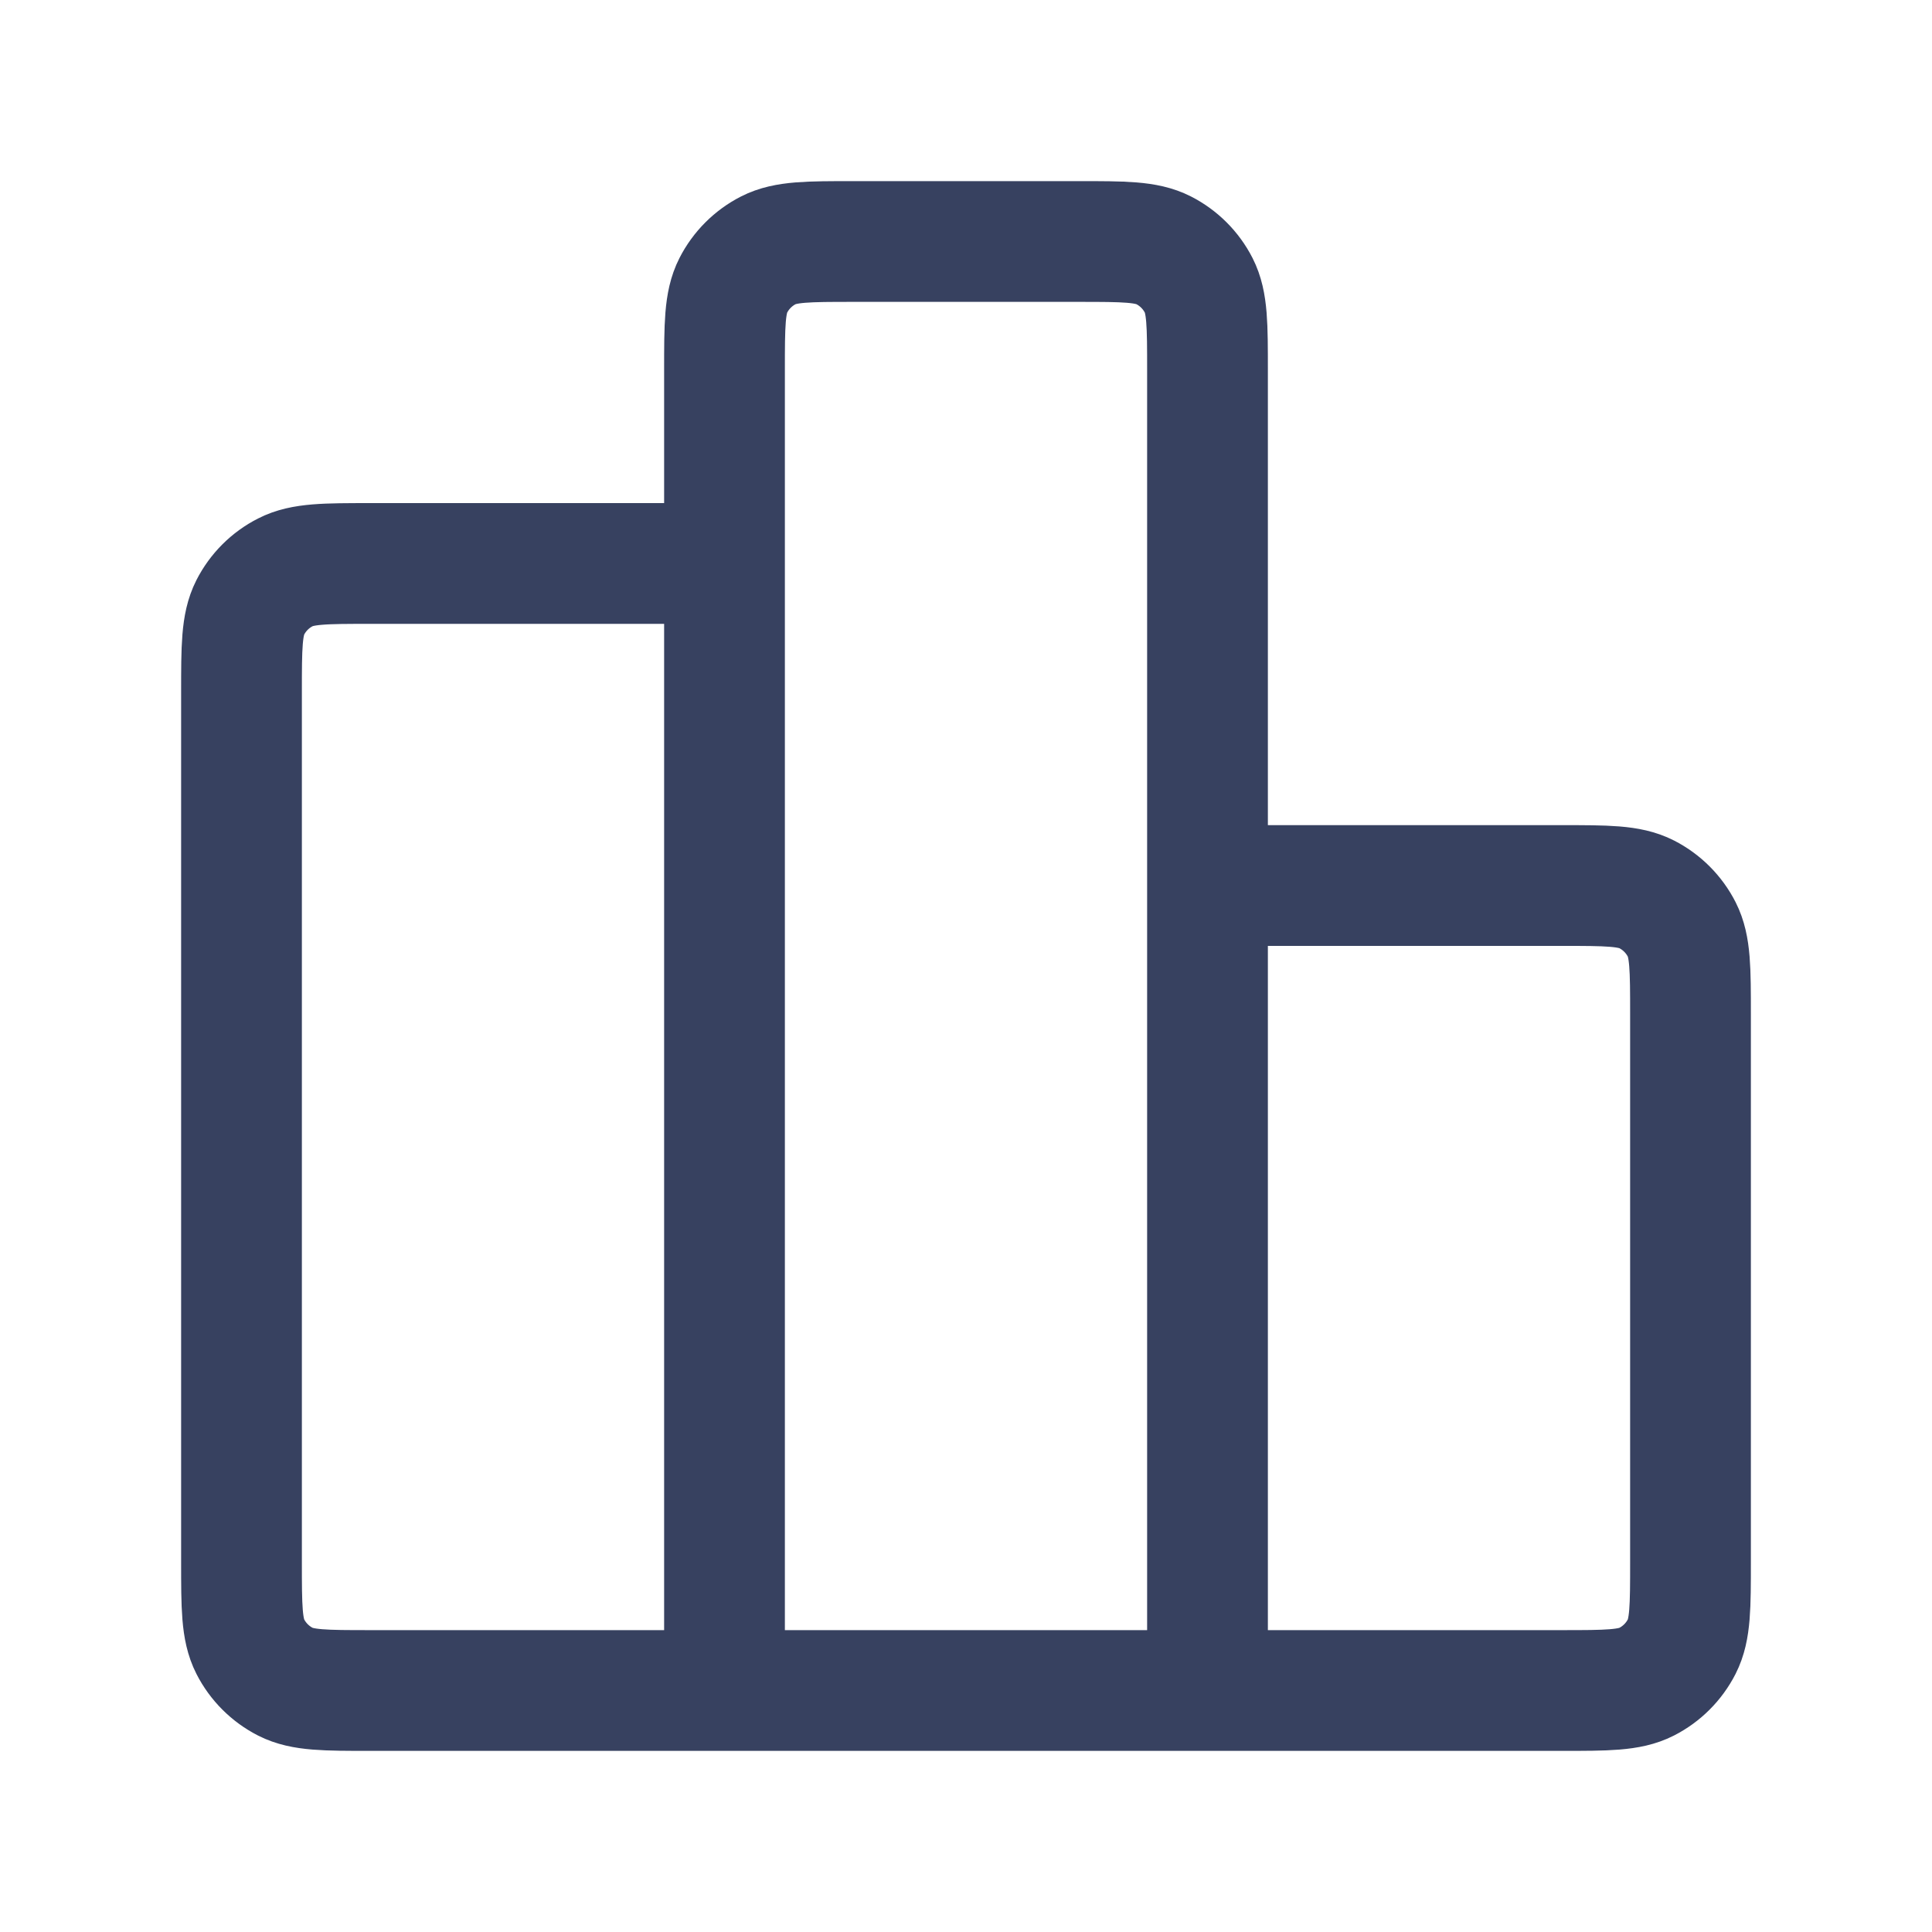
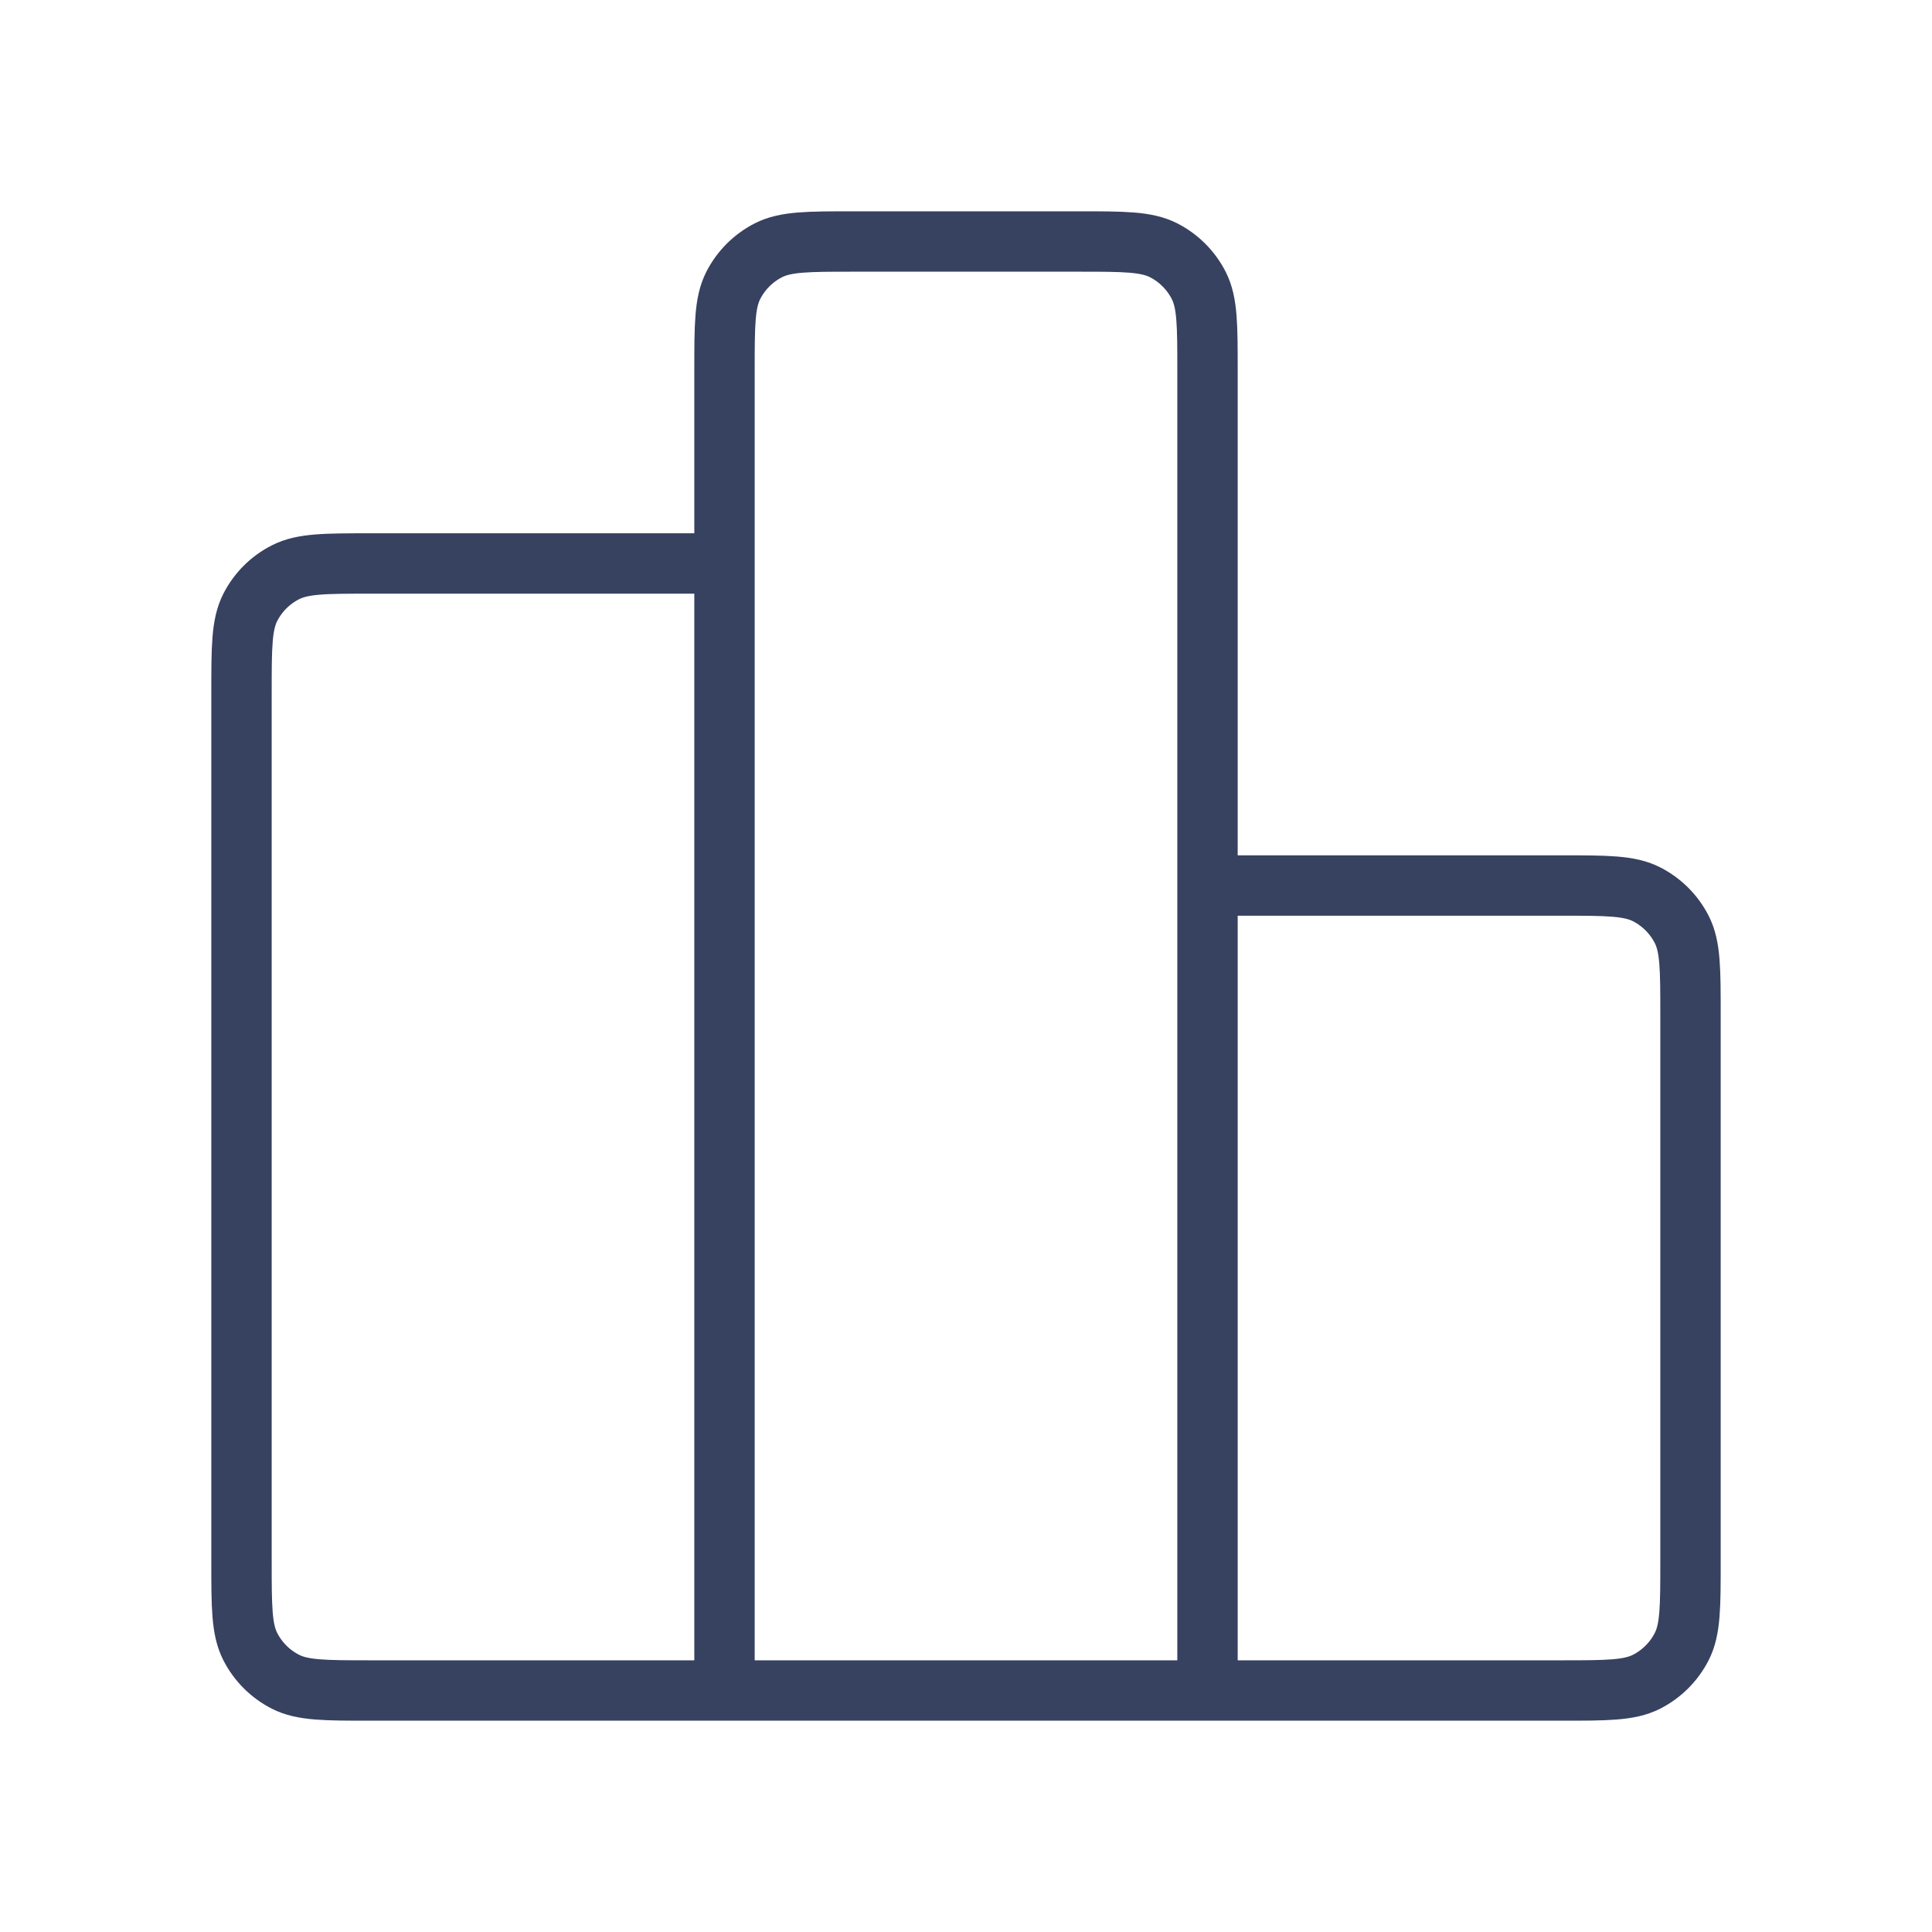
<svg xmlns="http://www.w3.org/2000/svg" width="32" height="32" viewBox="0 0 32 32" fill="none">
-   <path d="M12 9.333H6.133C5.387 9.333 5.013 9.333 4.728 9.479C4.477 9.606 4.273 9.81 4.145 10.061C4 10.347 4 10.72 4 11.467V25.867C4 26.613 4 26.987 4.145 27.272C4.273 27.523 4.477 27.727 4.728 27.855C5.013 28 5.387 28 6.133 28H12M12 28H20M12 28L12 6.133C12 5.387 12 5.013 12.145 4.728C12.273 4.477 12.477 4.273 12.728 4.145C13.013 4 13.387 4 14.133 4L17.867 4C18.613 4 18.987 4 19.272 4.145C19.523 4.273 19.727 4.477 19.855 4.728C20 5.013 20 5.387 20 6.133V28M20 14.667H25.867C26.613 14.667 26.987 14.667 27.272 14.812C27.523 14.94 27.727 15.144 27.855 15.395C28 15.68 28 16.053 28 16.8V25.867C28 26.613 28 26.987 27.855 27.272C27.727 27.523 27.523 27.727 27.272 27.855C26.987 28 26.613 28 25.867 28H20" stroke="#374160" stroke-width="2" stroke-linecap="round" stroke-linejoin="round" />
+   <path d="M12 9.333H6.133C5.387 9.333 5.013 9.333 4.728 9.479C4.477 9.606 4.273 9.81 4.145 10.061C4 10.347 4 10.72 4 11.467V25.867C4 26.613 4 26.987 4.145 27.272C4.273 27.523 4.477 27.727 4.728 27.855C5.013 28 5.387 28 6.133 28H12M12 28H20M12 28L12 6.133C12 5.387 12 5.013 12.145 4.728C12.273 4.477 12.477 4.273 12.728 4.145C13.013 4 13.387 4 14.133 4L17.867 4C18.613 4 18.987 4 19.272 4.145C19.523 4.273 19.727 4.477 19.855 4.728C20 5.013 20 5.387 20 6.133V28M20 14.667H25.867C26.613 14.667 26.987 14.667 27.272 14.812C27.523 14.94 27.727 15.144 27.855 15.395C28 15.68 28 16.053 28 16.8V25.867C28 26.613 28 26.987 27.855 27.272C27.727 27.523 27.523 27.727 27.272 27.855C26.987 28 26.613 28 25.867 28H20" stroke="#374160" strokeWidth="2" strokeLinecap="round" strokeLinejoin="round" />
</svg>
